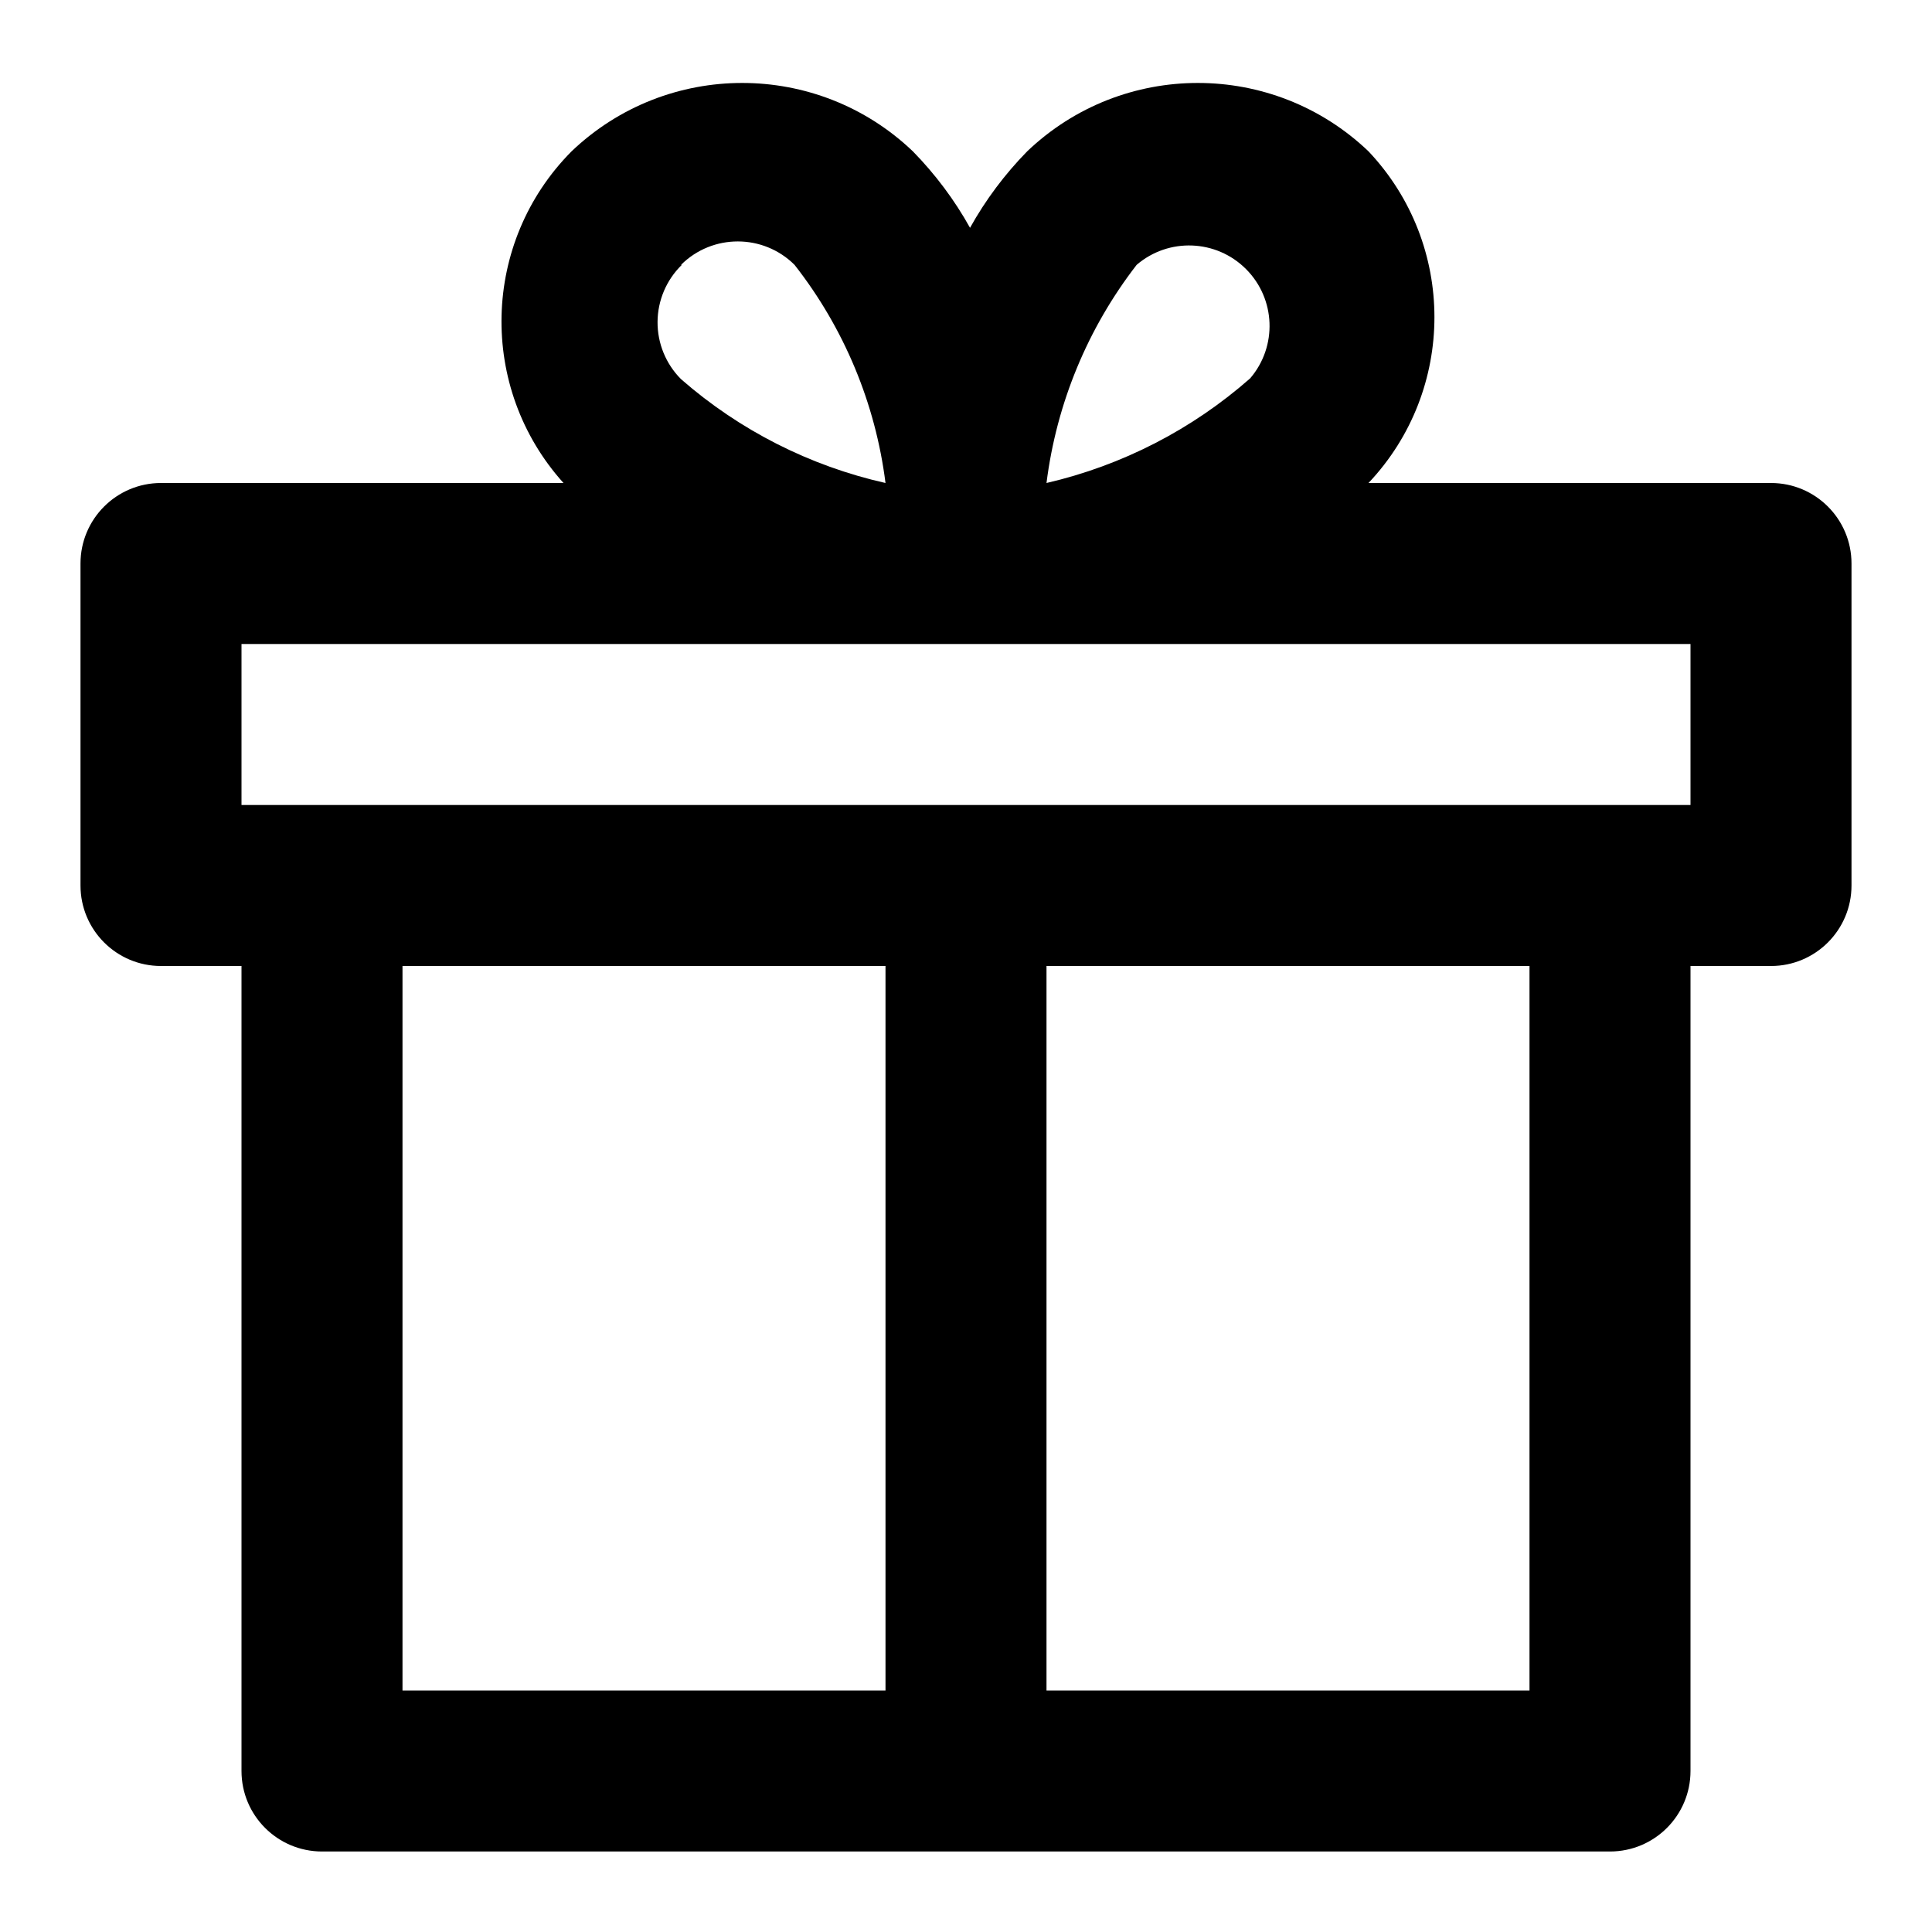
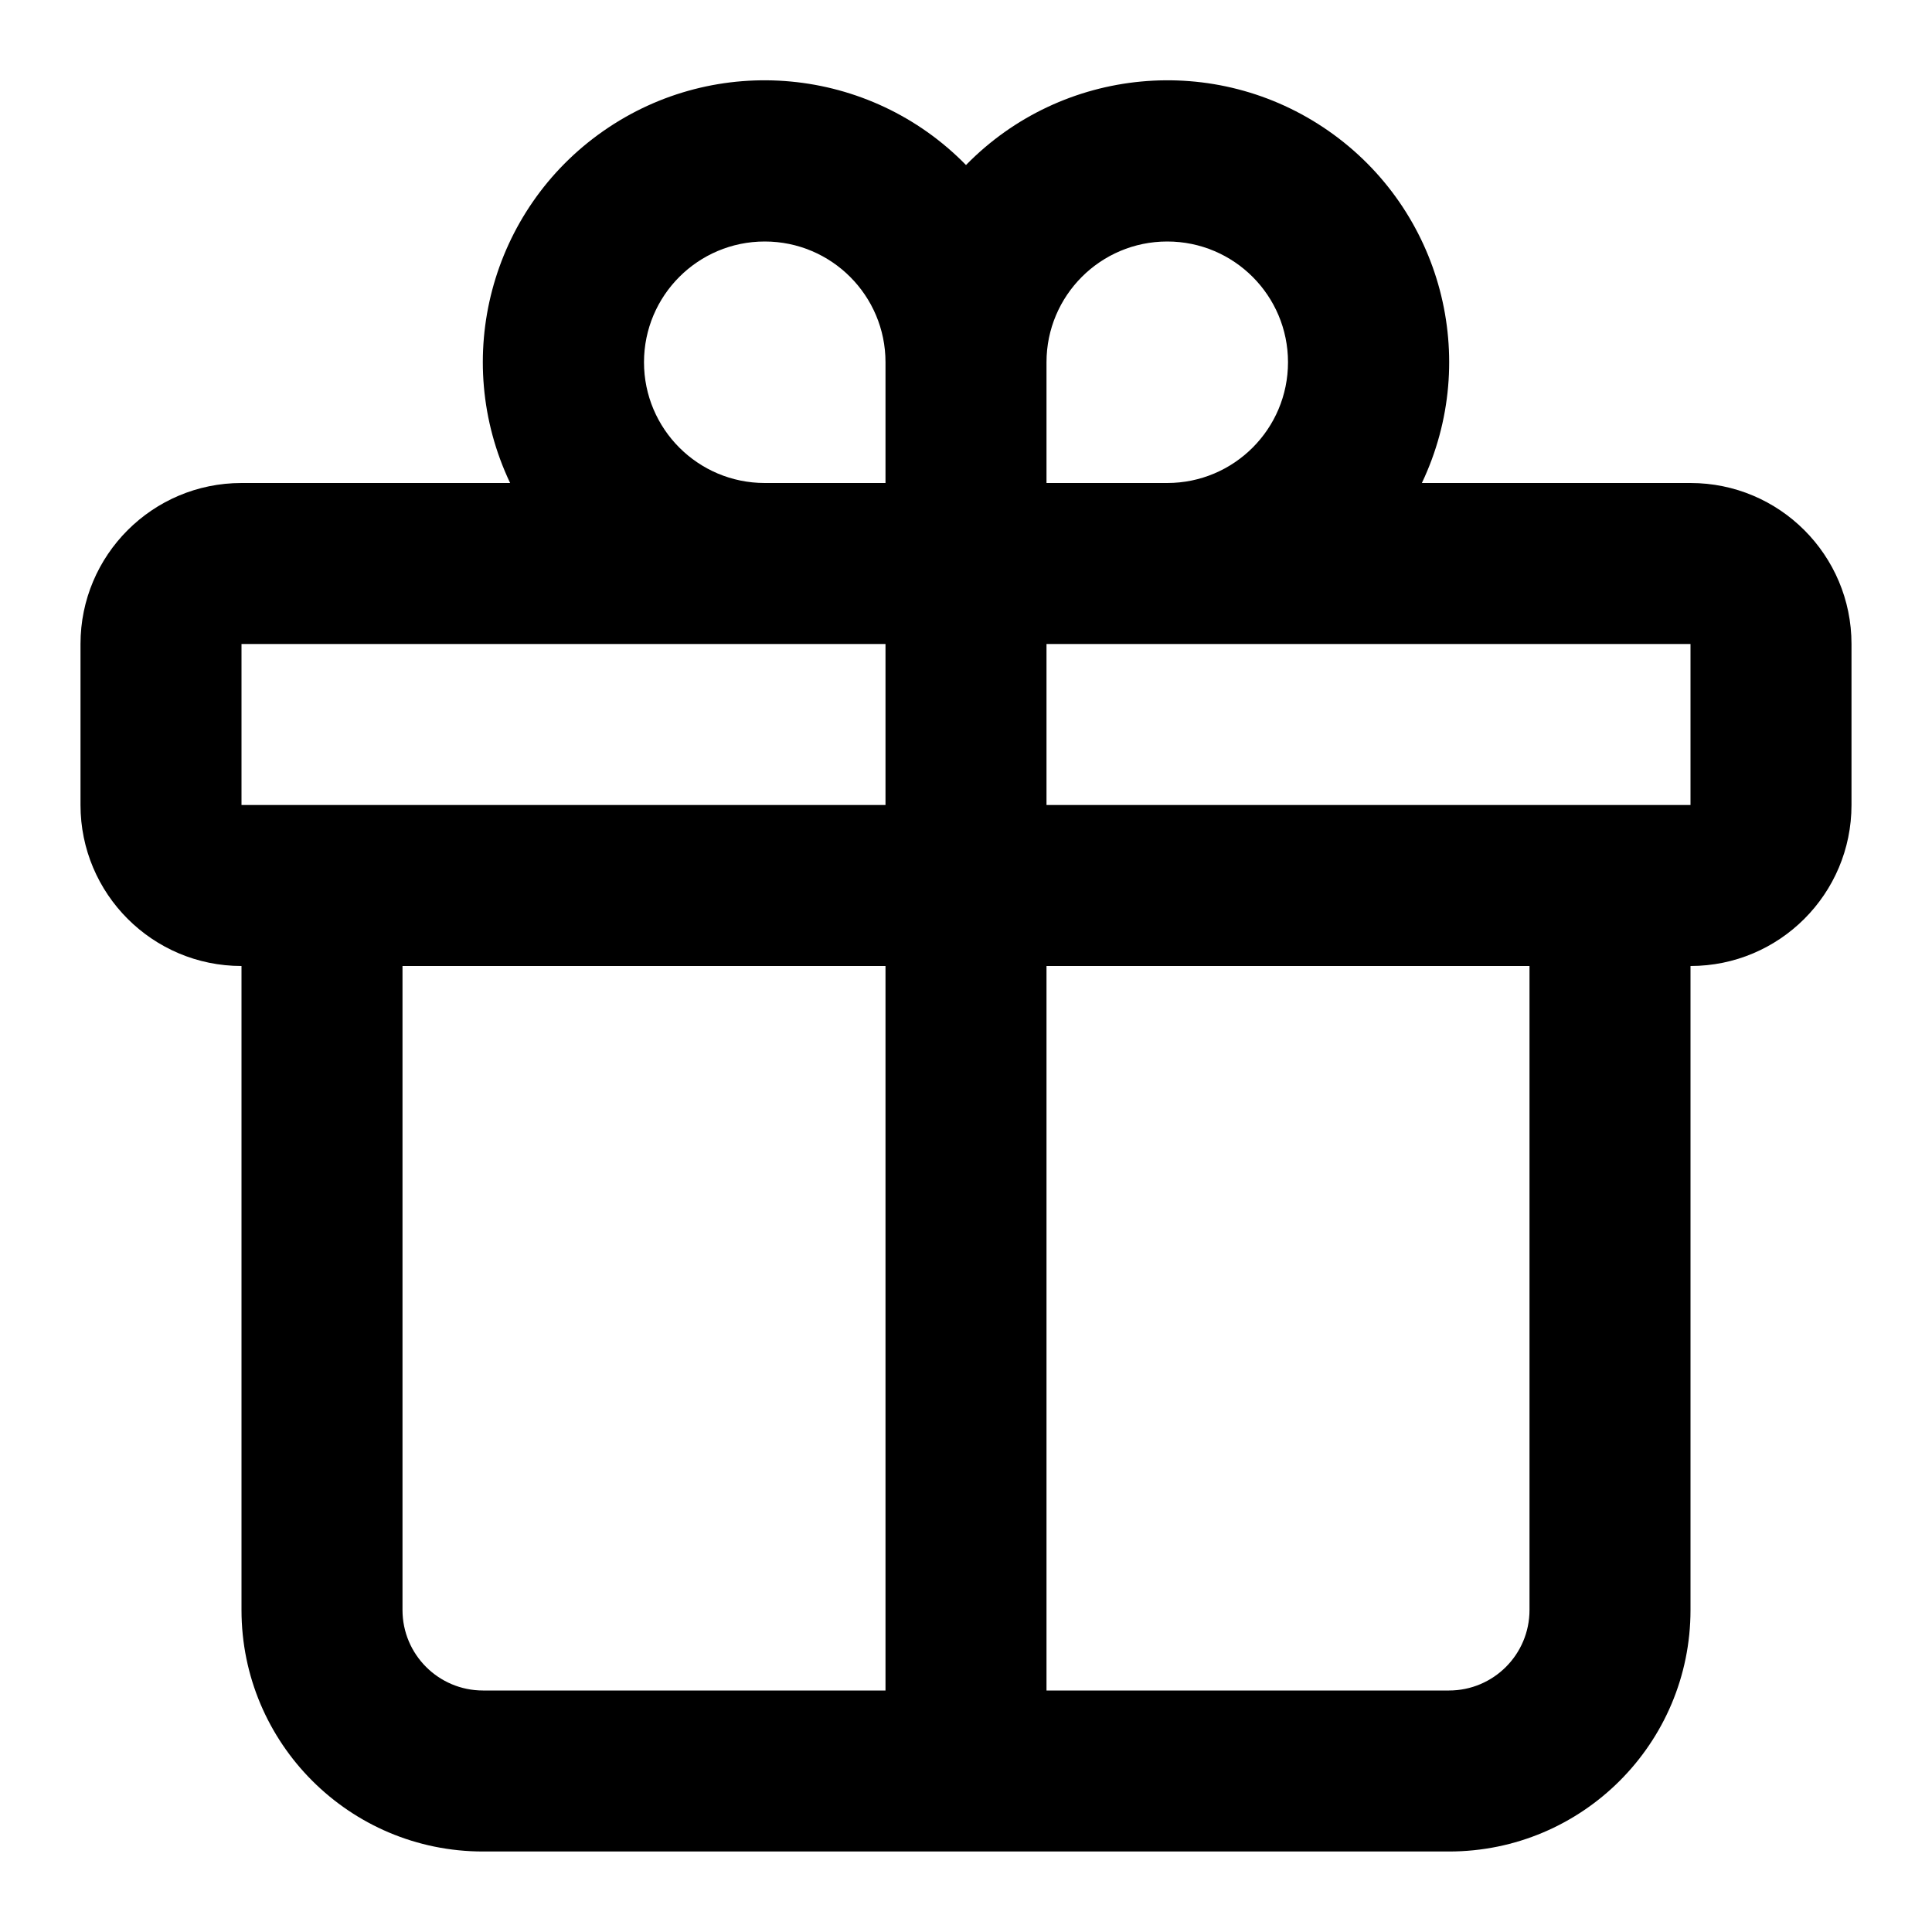
<svg xmlns="http://www.w3.org/2000/svg" viewBox="0 0 24 24">
-   <path d="M17 6h5a1 1 0 0 1 1 1v4a1 1 0 0 1-1 1h-1v10a1 1 0 0 1-1 1H4a1 1 0 0 1-1-1V12H2a1 1 0 0 1-1-1V7a1 1 0 0 1 1-1h5a3 3 0 0 1 .1-4.12 3.07 3.07 0 0 1 4.24 0c.278.284.517.603.71.95.193-.347.432-.666.71-.95a3.07 3.07 0 0 1 4.24 0A3 3 0 0 1 17 6Zm-1.522-2.658a1 1 0 0 0-1.358-.052A5.562 5.562 0 0 0 13 6a5.815 5.815 0 0 0 2.53-1.3 1 1 0 0 0-.052-1.358ZM8.46 3.29h.01a.998.998 0 0 0-.01 1.42A5.79 5.79 0 0 0 11 6a5.514 5.514 0 0 0-1.13-2.71 1 1 0 0 0-1.41 0ZM13 21h6v-9h-6v9Zm-2 0v-9H5v9h6ZM3 10h18V8H3v2Z" />
+   <path fill-rule="evenodd" clip-rule="evenodd" d="M14.5 3A1.5 1.5 0 0 0 13 4.5V6h1.5a1.5 1.5 0 0 0 0-3ZM12 2.05A3.5 3.5 0 0 1 17.663 6H21a2 2 0 0 1 2 2v2a2 2 0 0 1-2 2v8a3 3 0 0 1-3 3H6a3 3 0 0 1-3-3v-8a2 2 0 0 1-2-2V8a2 2 0 0 1 2-2h3.337A3.5 3.5 0 0 1 12 2.05ZM9.5 6A1.5 1.5 0 1 1 11 4.5V6H9.5Zm0 2H3v2h8V8H9.5ZM13 8h8v2h-8V8Zm-2 13v-9H5v8a1 1 0 0 0 1 1h5Zm8-9v8a1 1 0 0 1-1 1h-5v-9h6Z" />
</svg>
